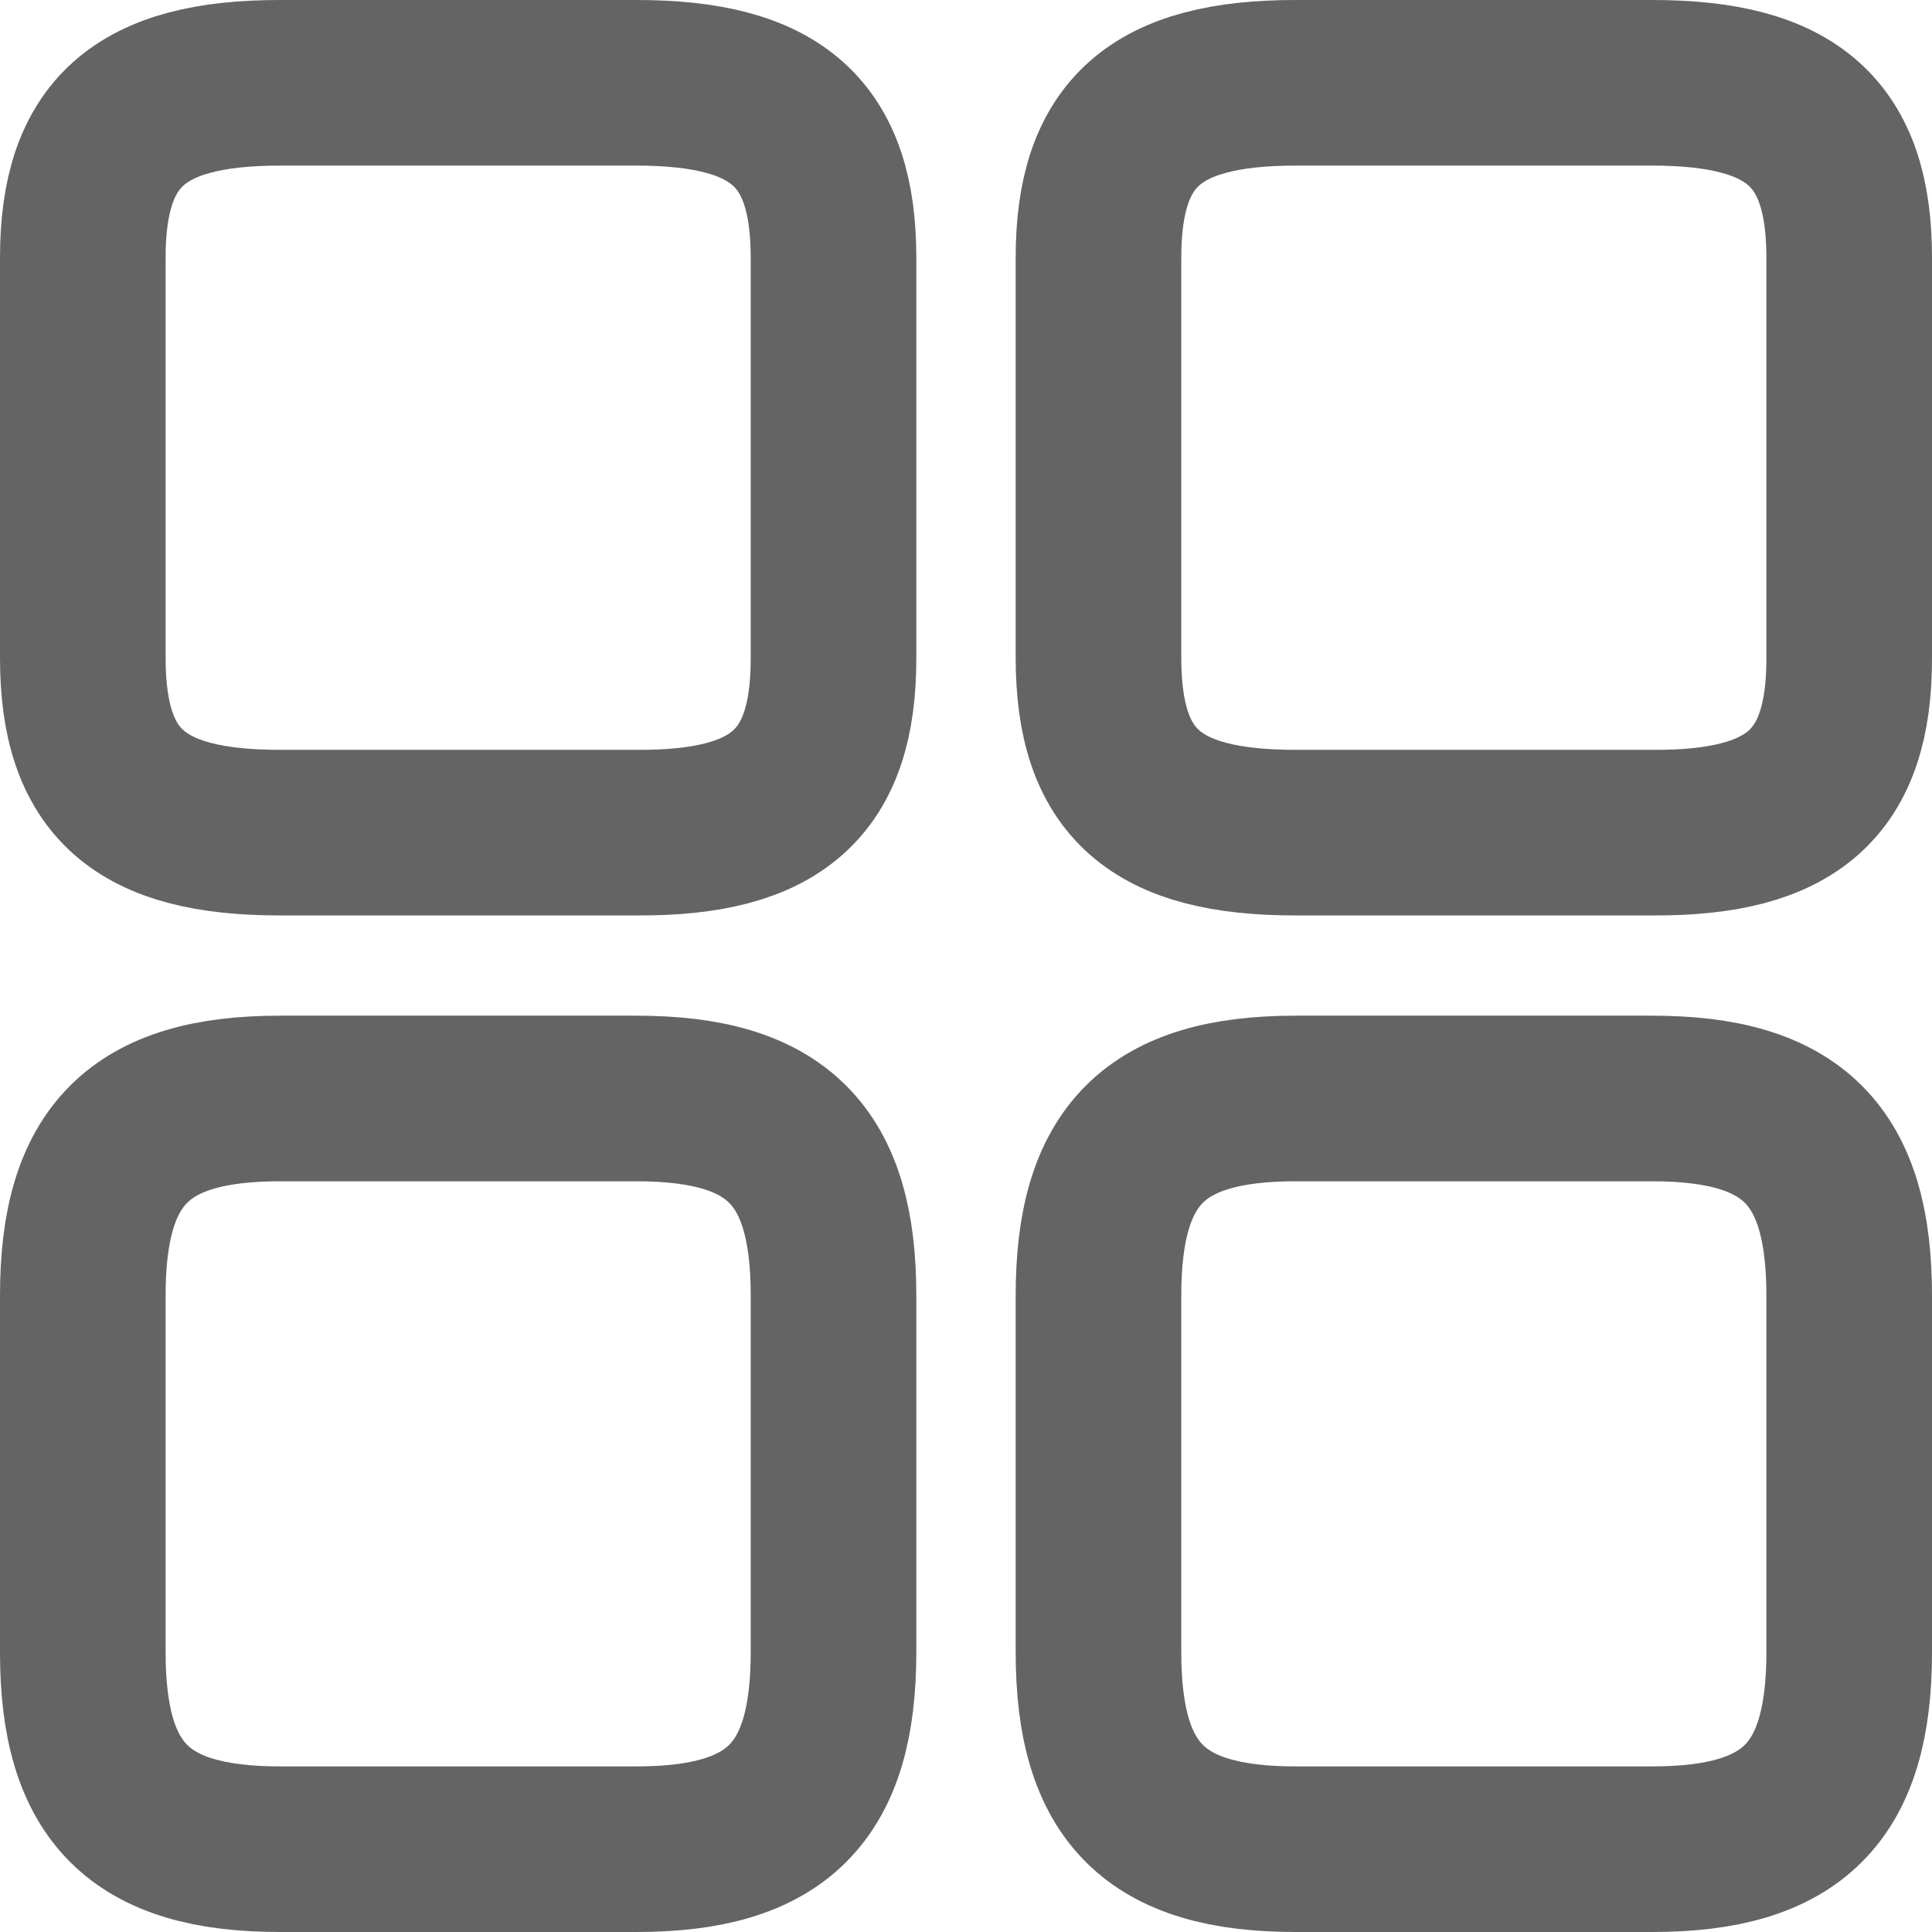
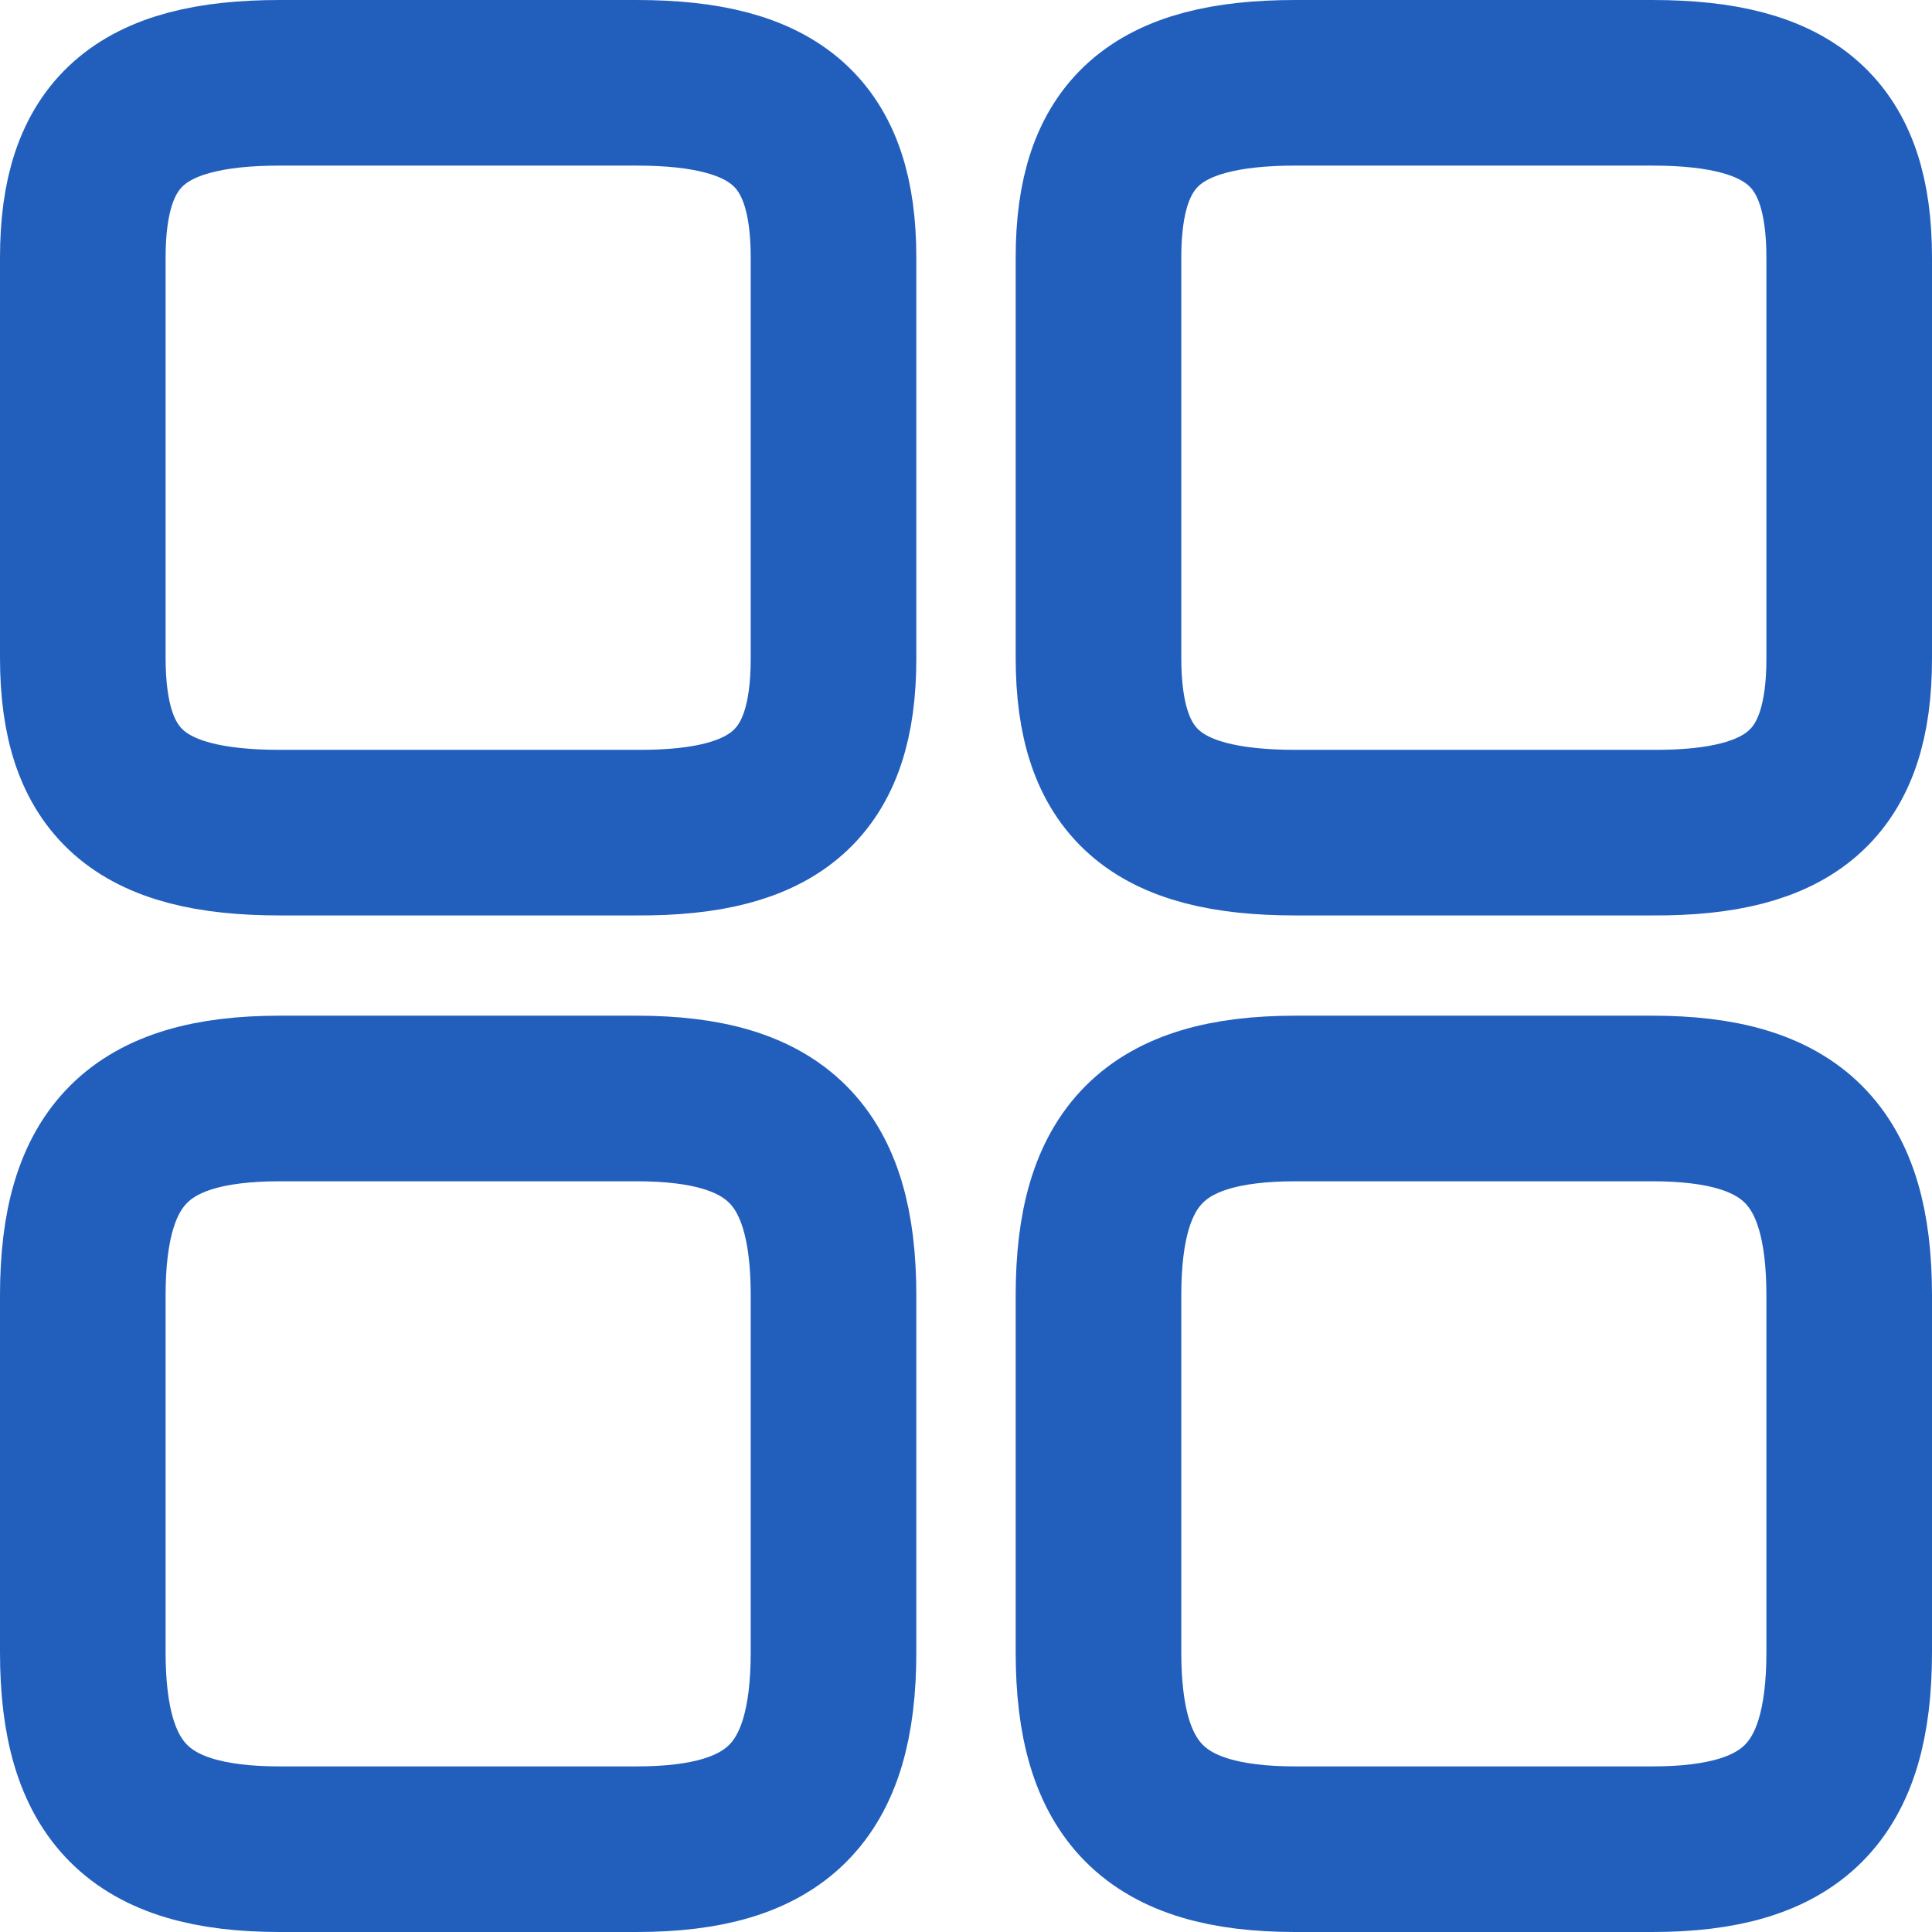
<svg xmlns="http://www.w3.org/2000/svg" width="17.5" height="17.5" viewBox="0 0 17.5 17.5">
  <g id="Group_5" data-name="Group 5" transform="translate(-41.25 -167.25)">
-     <path id="Vector" d="M6.8,5.216V1.584C6.8.456,6.288,0,5.016,0H1.784C.512,0,0,.456,0,1.584V5.208C0,6.344.512,6.792,1.784,6.792H5.016C6.288,6.8,6.8,6.344,6.8,5.216Z" transform="translate(51.2 168)" fill="none" stroke="#646464" stroke-linecap="round" stroke-linejoin="round" stroke-width="1.5" />
-     <path id="Vector-2" data-name="Vector" d="M6.8,5.016V1.784C6.8.512,6.288,0,5.016,0H1.784C.512,0,0,.512,0,1.784V5.016C0,6.288.512,6.8,1.784,6.8H5.016C6.288,6.8,6.8,6.288,6.8,5.016Z" transform="translate(51.2 177.2)" fill="none" stroke="#646464" stroke-linecap="round" stroke-linejoin="round" stroke-width="1.5" />
-     <path id="Vector-3" data-name="Vector" d="M6.8,5.216V1.584C6.8.456,6.288,0,5.016,0H1.784C.512,0,0,.456,0,1.584V5.208C0,6.344.512,6.792,1.784,6.792H5.016C6.288,6.8,6.8,6.344,6.8,5.216Z" transform="translate(42 168)" fill="none" stroke="#646464" stroke-linecap="round" stroke-linejoin="round" stroke-width="1.5" />
-     <path id="Vector-4" data-name="Vector" d="M6.8,5.016V1.784C6.8.512,6.288,0,5.016,0H1.784C.512,0,0,.512,0,1.784V5.016C0,6.288.512,6.8,1.784,6.8H5.016C6.288,6.8,6.8,6.288,6.8,5.016Z" transform="translate(42 177.2)" fill="none" stroke="#646464" stroke-linecap="round" stroke-linejoin="round" stroke-width="1.5" />
+     <path id="Vector" d="M6.8,5.216V1.584C6.8.456,6.288,0,5.016,0H1.784C.512,0,0,.456,0,1.584V5.208C0,6.344.512,6.792,1.784,6.792H5.016C6.288,6.8,6.8,6.344,6.8,5.216Z" transform="translate(51.2 168)" fill="none" stroke="#225fbd" stroke-linecap="round" stroke-linejoin="round" stroke-width="1.5" />
+     <path id="Vector-2" data-name="Vector" d="M6.8,5.016V1.784C6.8.512,6.288,0,5.016,0H1.784C.512,0,0,.512,0,1.784V5.016C0,6.288.512,6.8,1.784,6.8H5.016C6.288,6.8,6.8,6.288,6.8,5.016Z" transform="translate(51.2 177.2)" fill="none" stroke="#225fbd" stroke-linecap="round" stroke-linejoin="round" stroke-width="1.5" />
+     <path id="Vector-3" data-name="Vector" d="M6.8,5.216V1.584C6.8.456,6.288,0,5.016,0H1.784C.512,0,0,.456,0,1.584V5.208C0,6.344.512,6.792,1.784,6.792H5.016C6.288,6.8,6.8,6.344,6.8,5.216Z" transform="translate(42 168)" fill="none" stroke="#225fbd" stroke-linecap="round" stroke-linejoin="round" stroke-width="1.5" />
+     <path id="Vector-4" data-name="Vector" d="M6.8,5.016V1.784C6.8.512,6.288,0,5.016,0H1.784C.512,0,0,.512,0,1.784V5.016C0,6.288.512,6.8,1.784,6.8H5.016C6.288,6.8,6.8,6.288,6.8,5.016Z" transform="translate(42 177.2)" fill="none" stroke="#225fbd" stroke-linecap="round" stroke-linejoin="round" stroke-width="1.5" />
  </g>
</svg>
